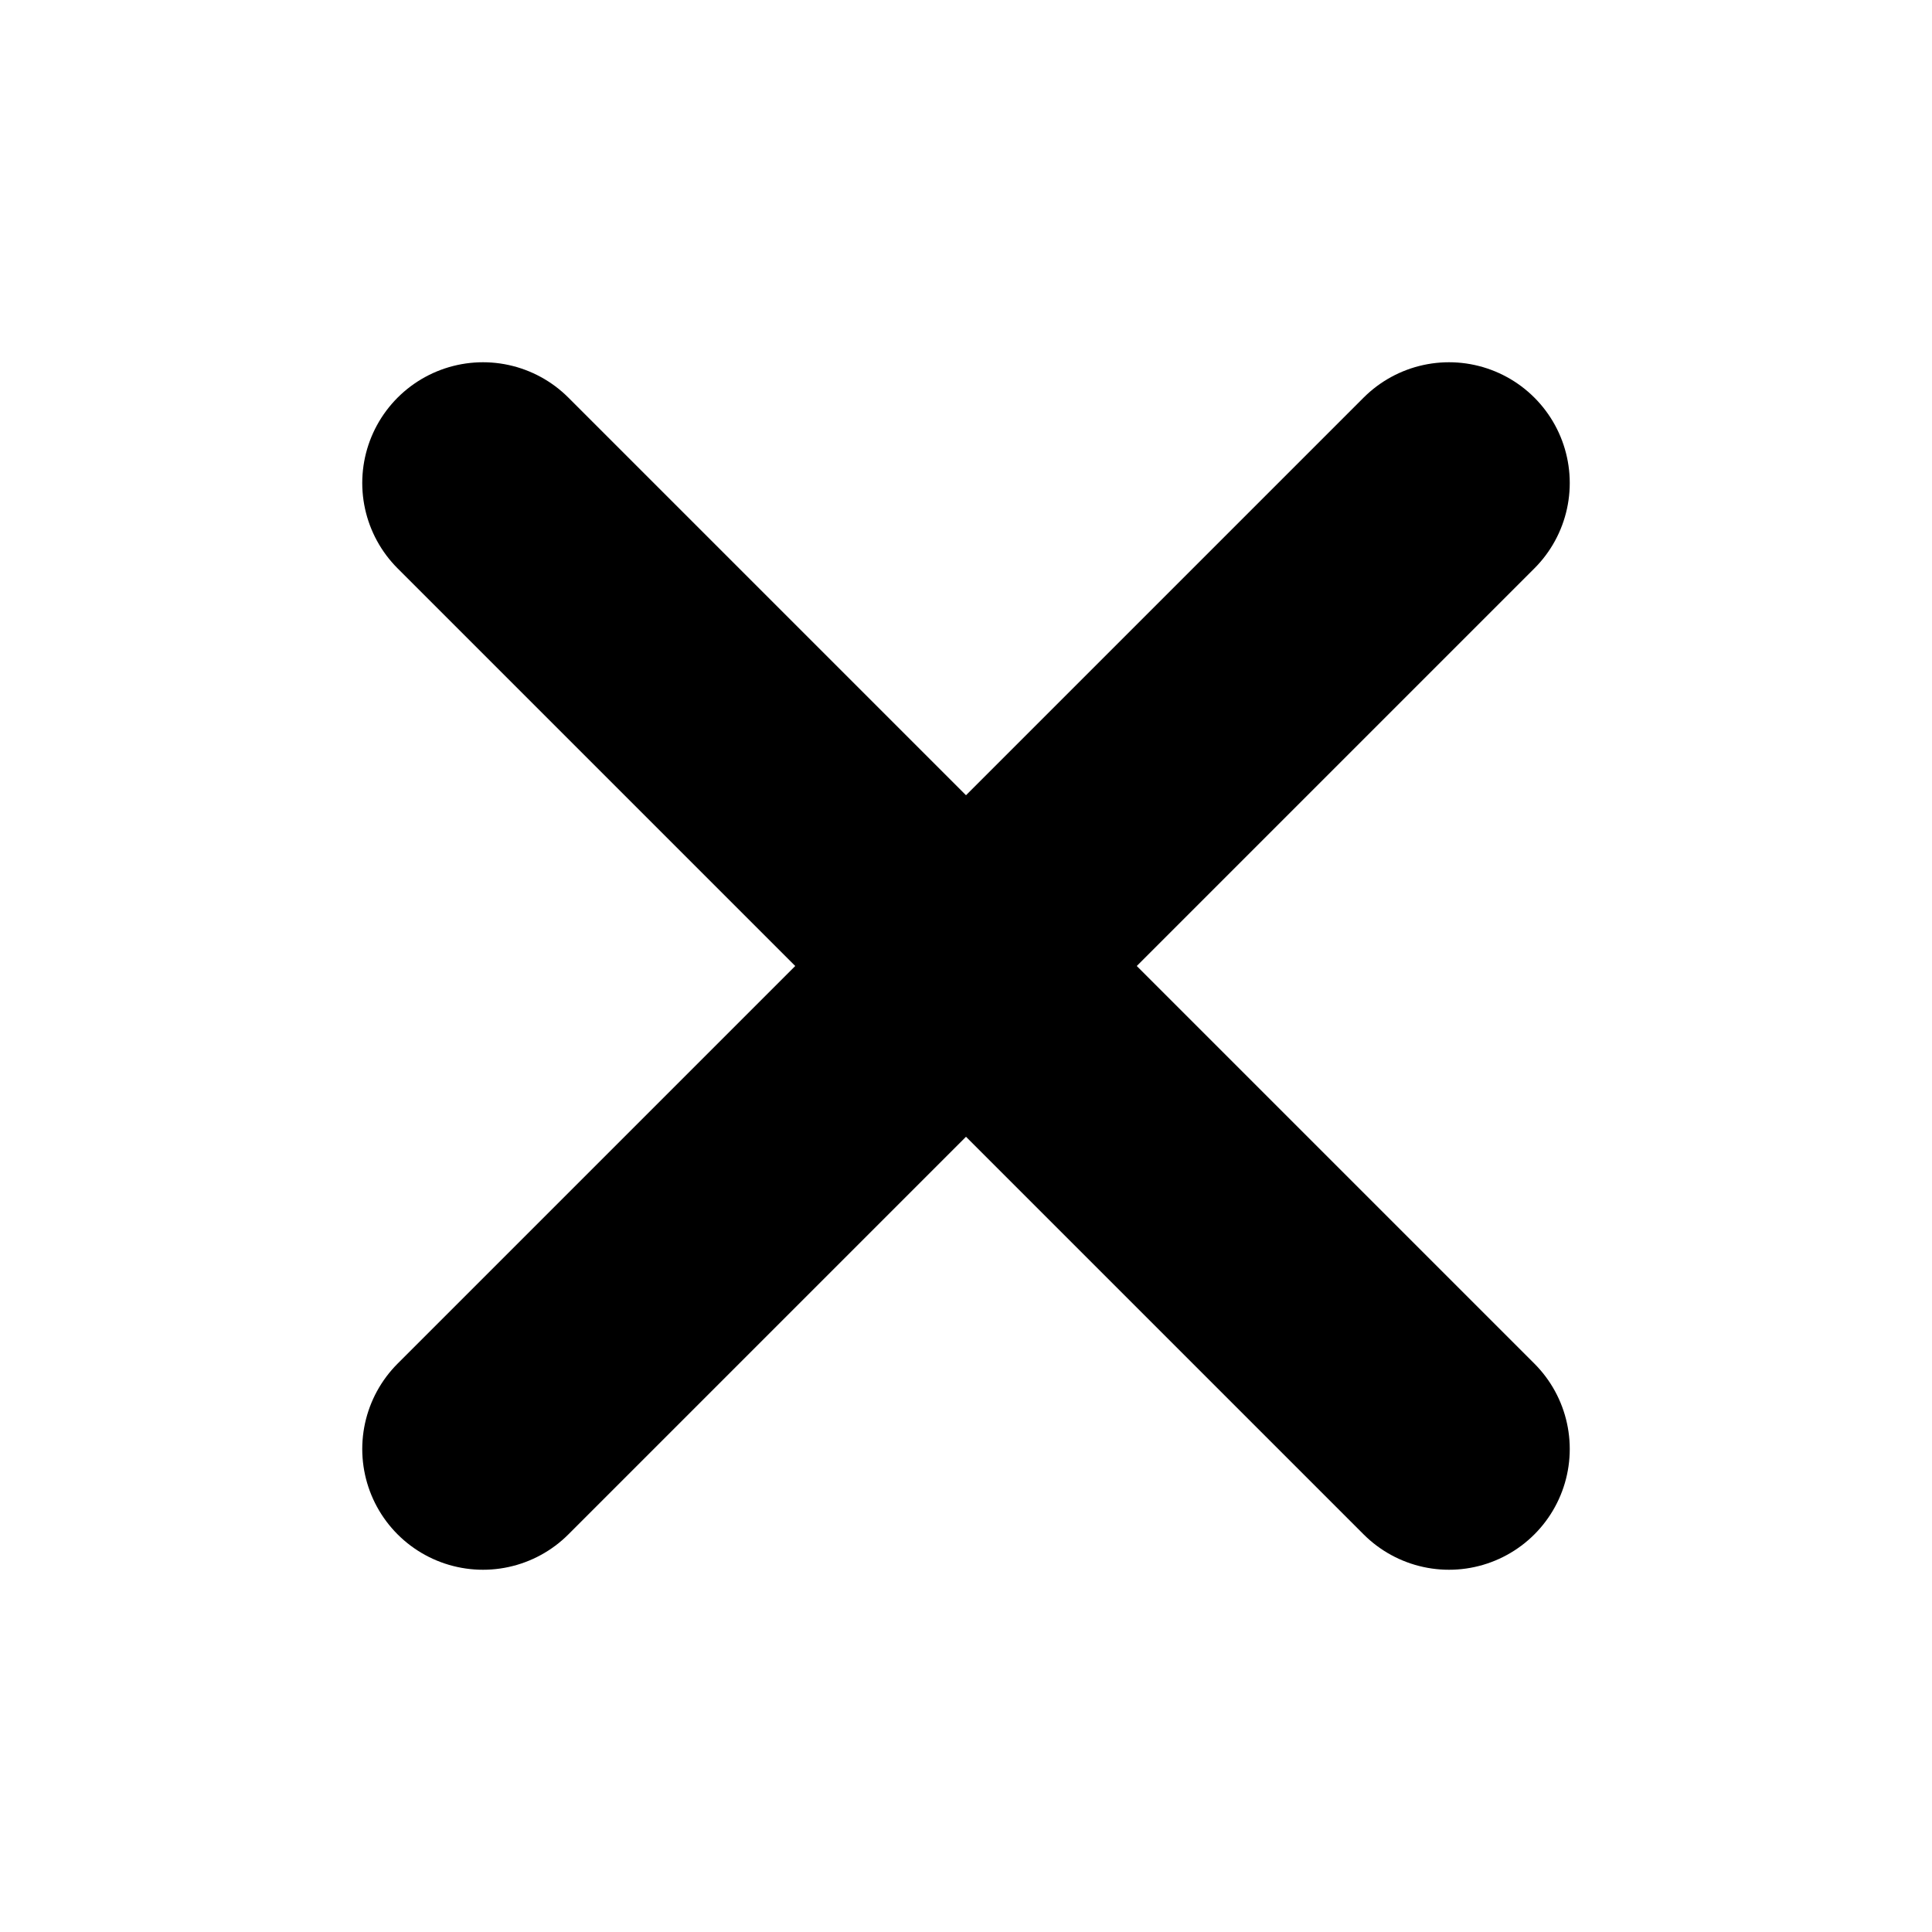
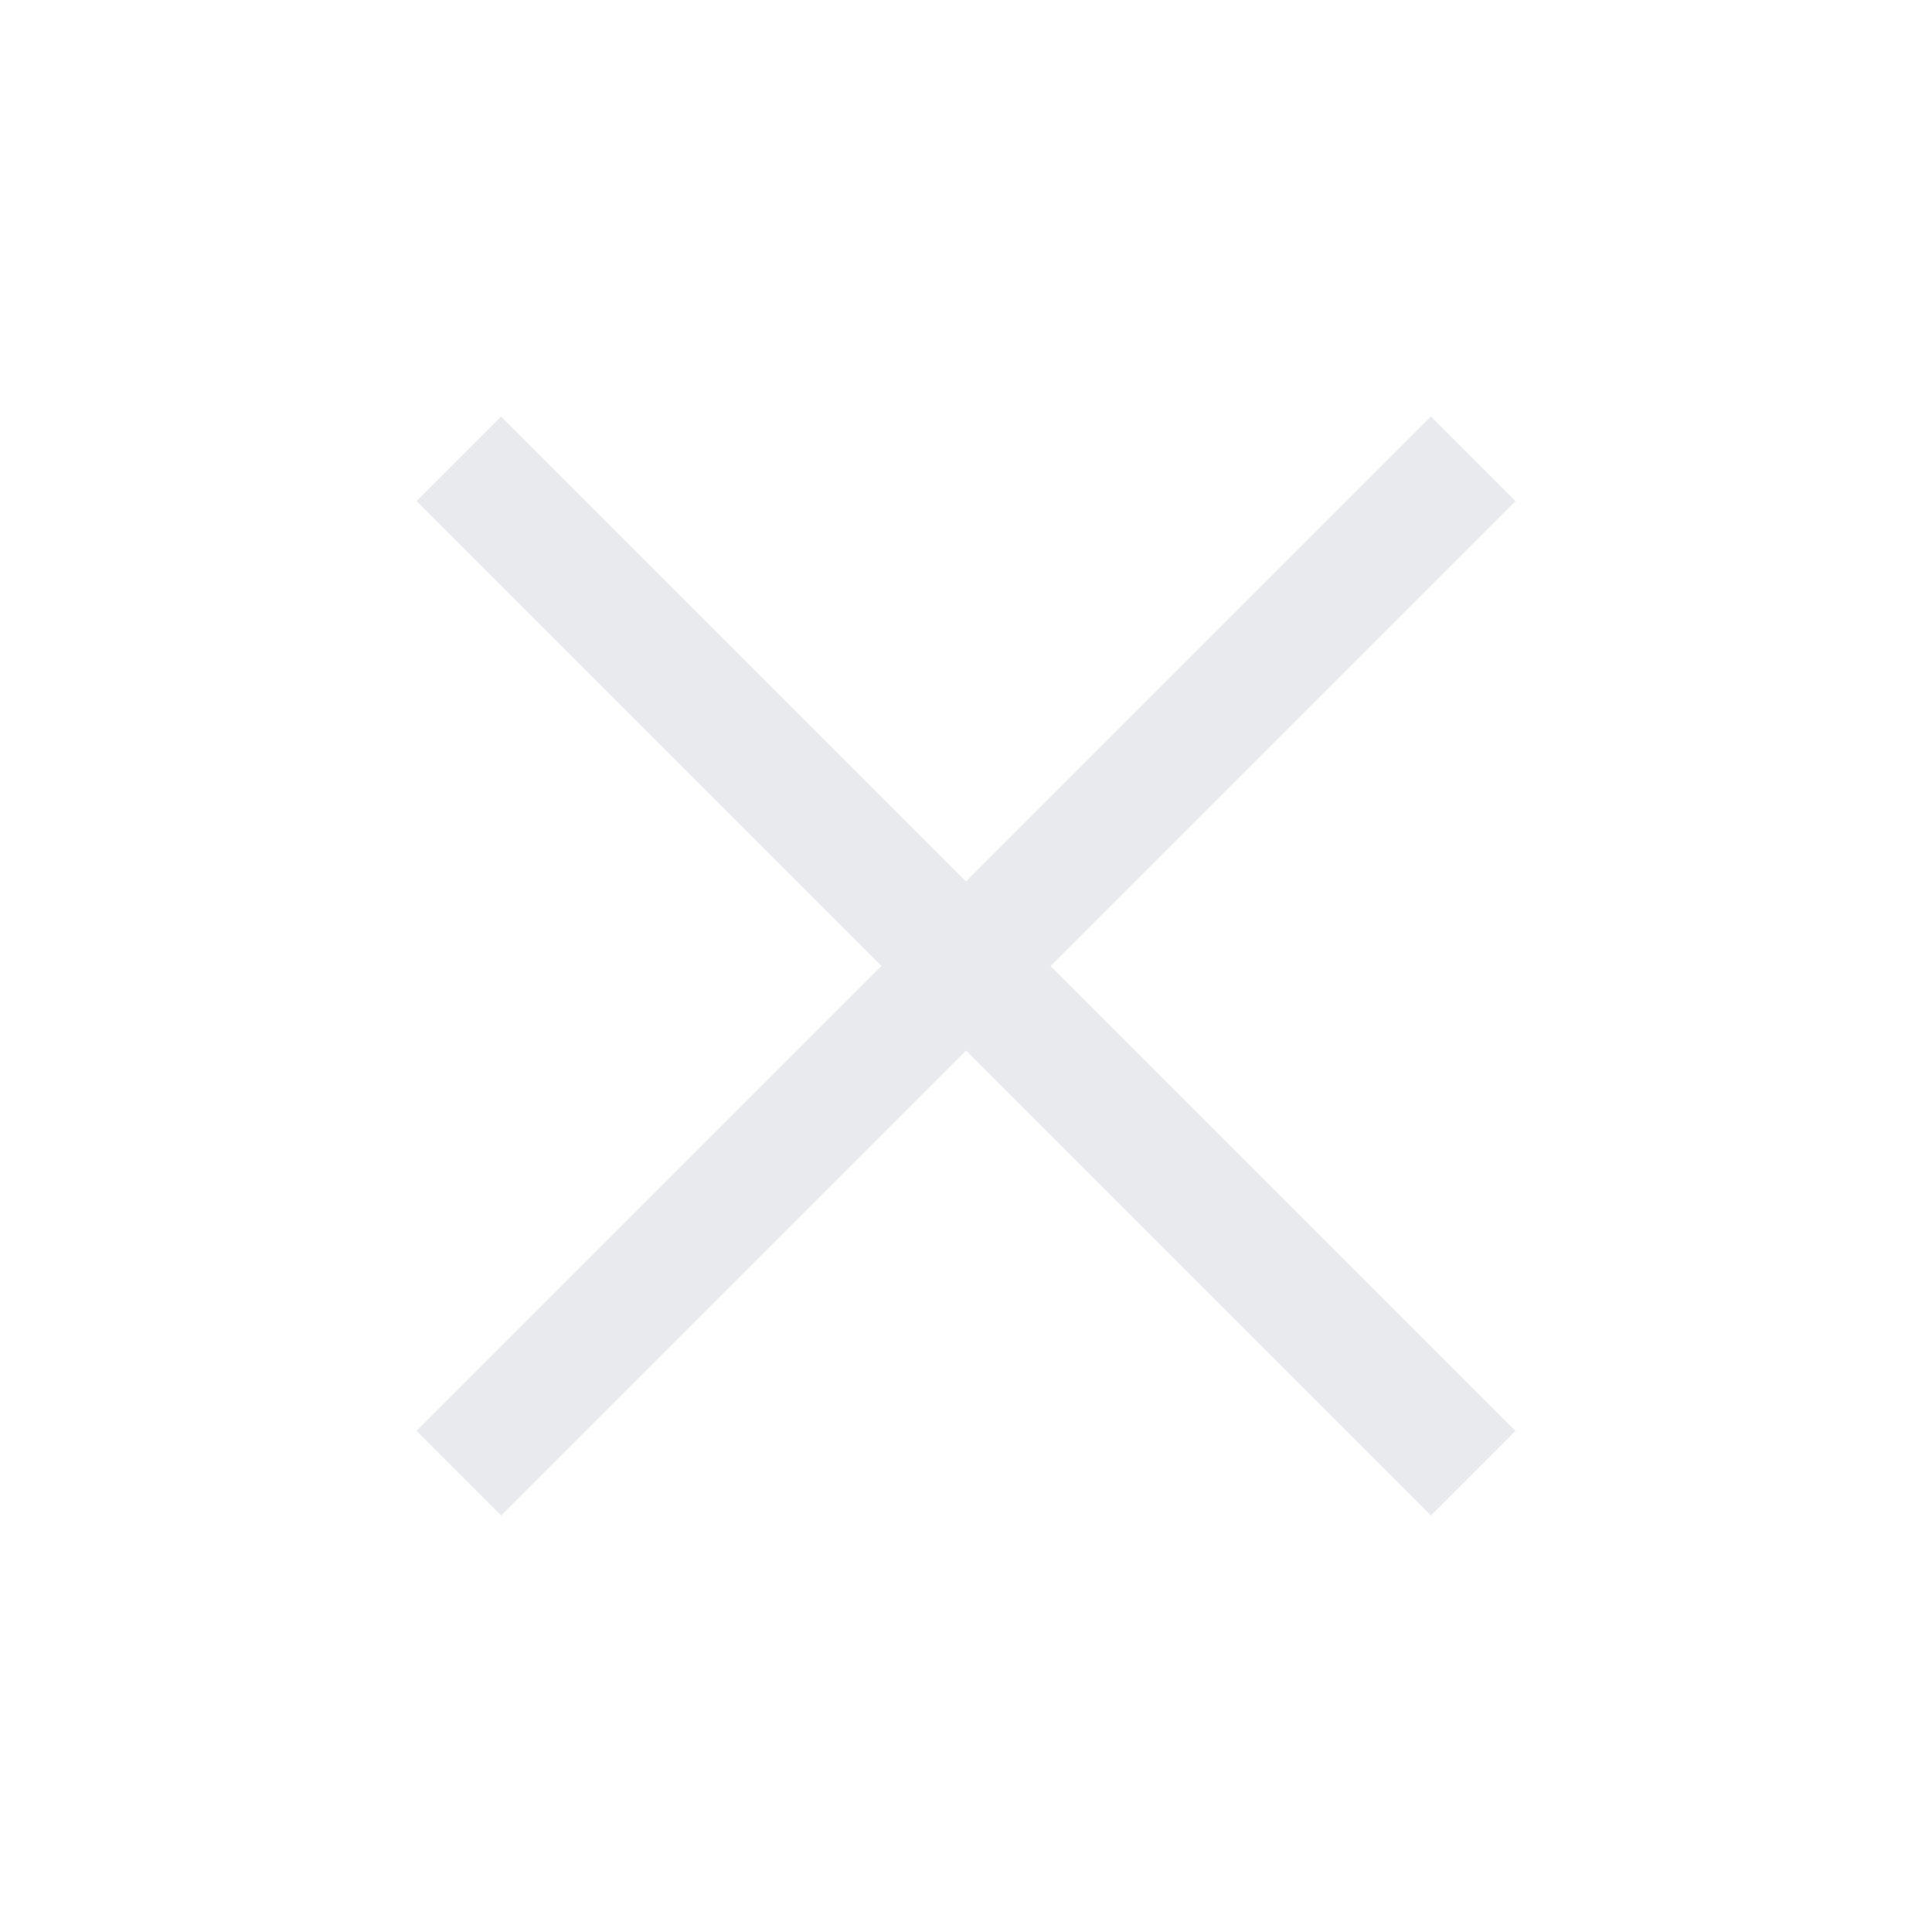
- <svg xmlns="http://www.w3.org/2000/svg" width="48" height="48" viewBox="0 0 24 24" fill="none" stroke="currentColor" stroke-width="3" stroke-linecap="round" stroke-linejoin="round" class="lucide lucide-x">
-   <path d="M18 6 6 18" />
-   <path d="m6 6 12 12" />
+ <svg xmlns="http://www.w3.org/2000/svg" viewBox="0 -960 960 960" width="64px" height="64px" fill="#e8eaed" stroke-width="32">
+   <path d="m249-207-42-42 231-231-231-231 42-42 231 231 231-231 42 42-231 231 231 231-42 42-231-231-231 231Z" />
</svg>
